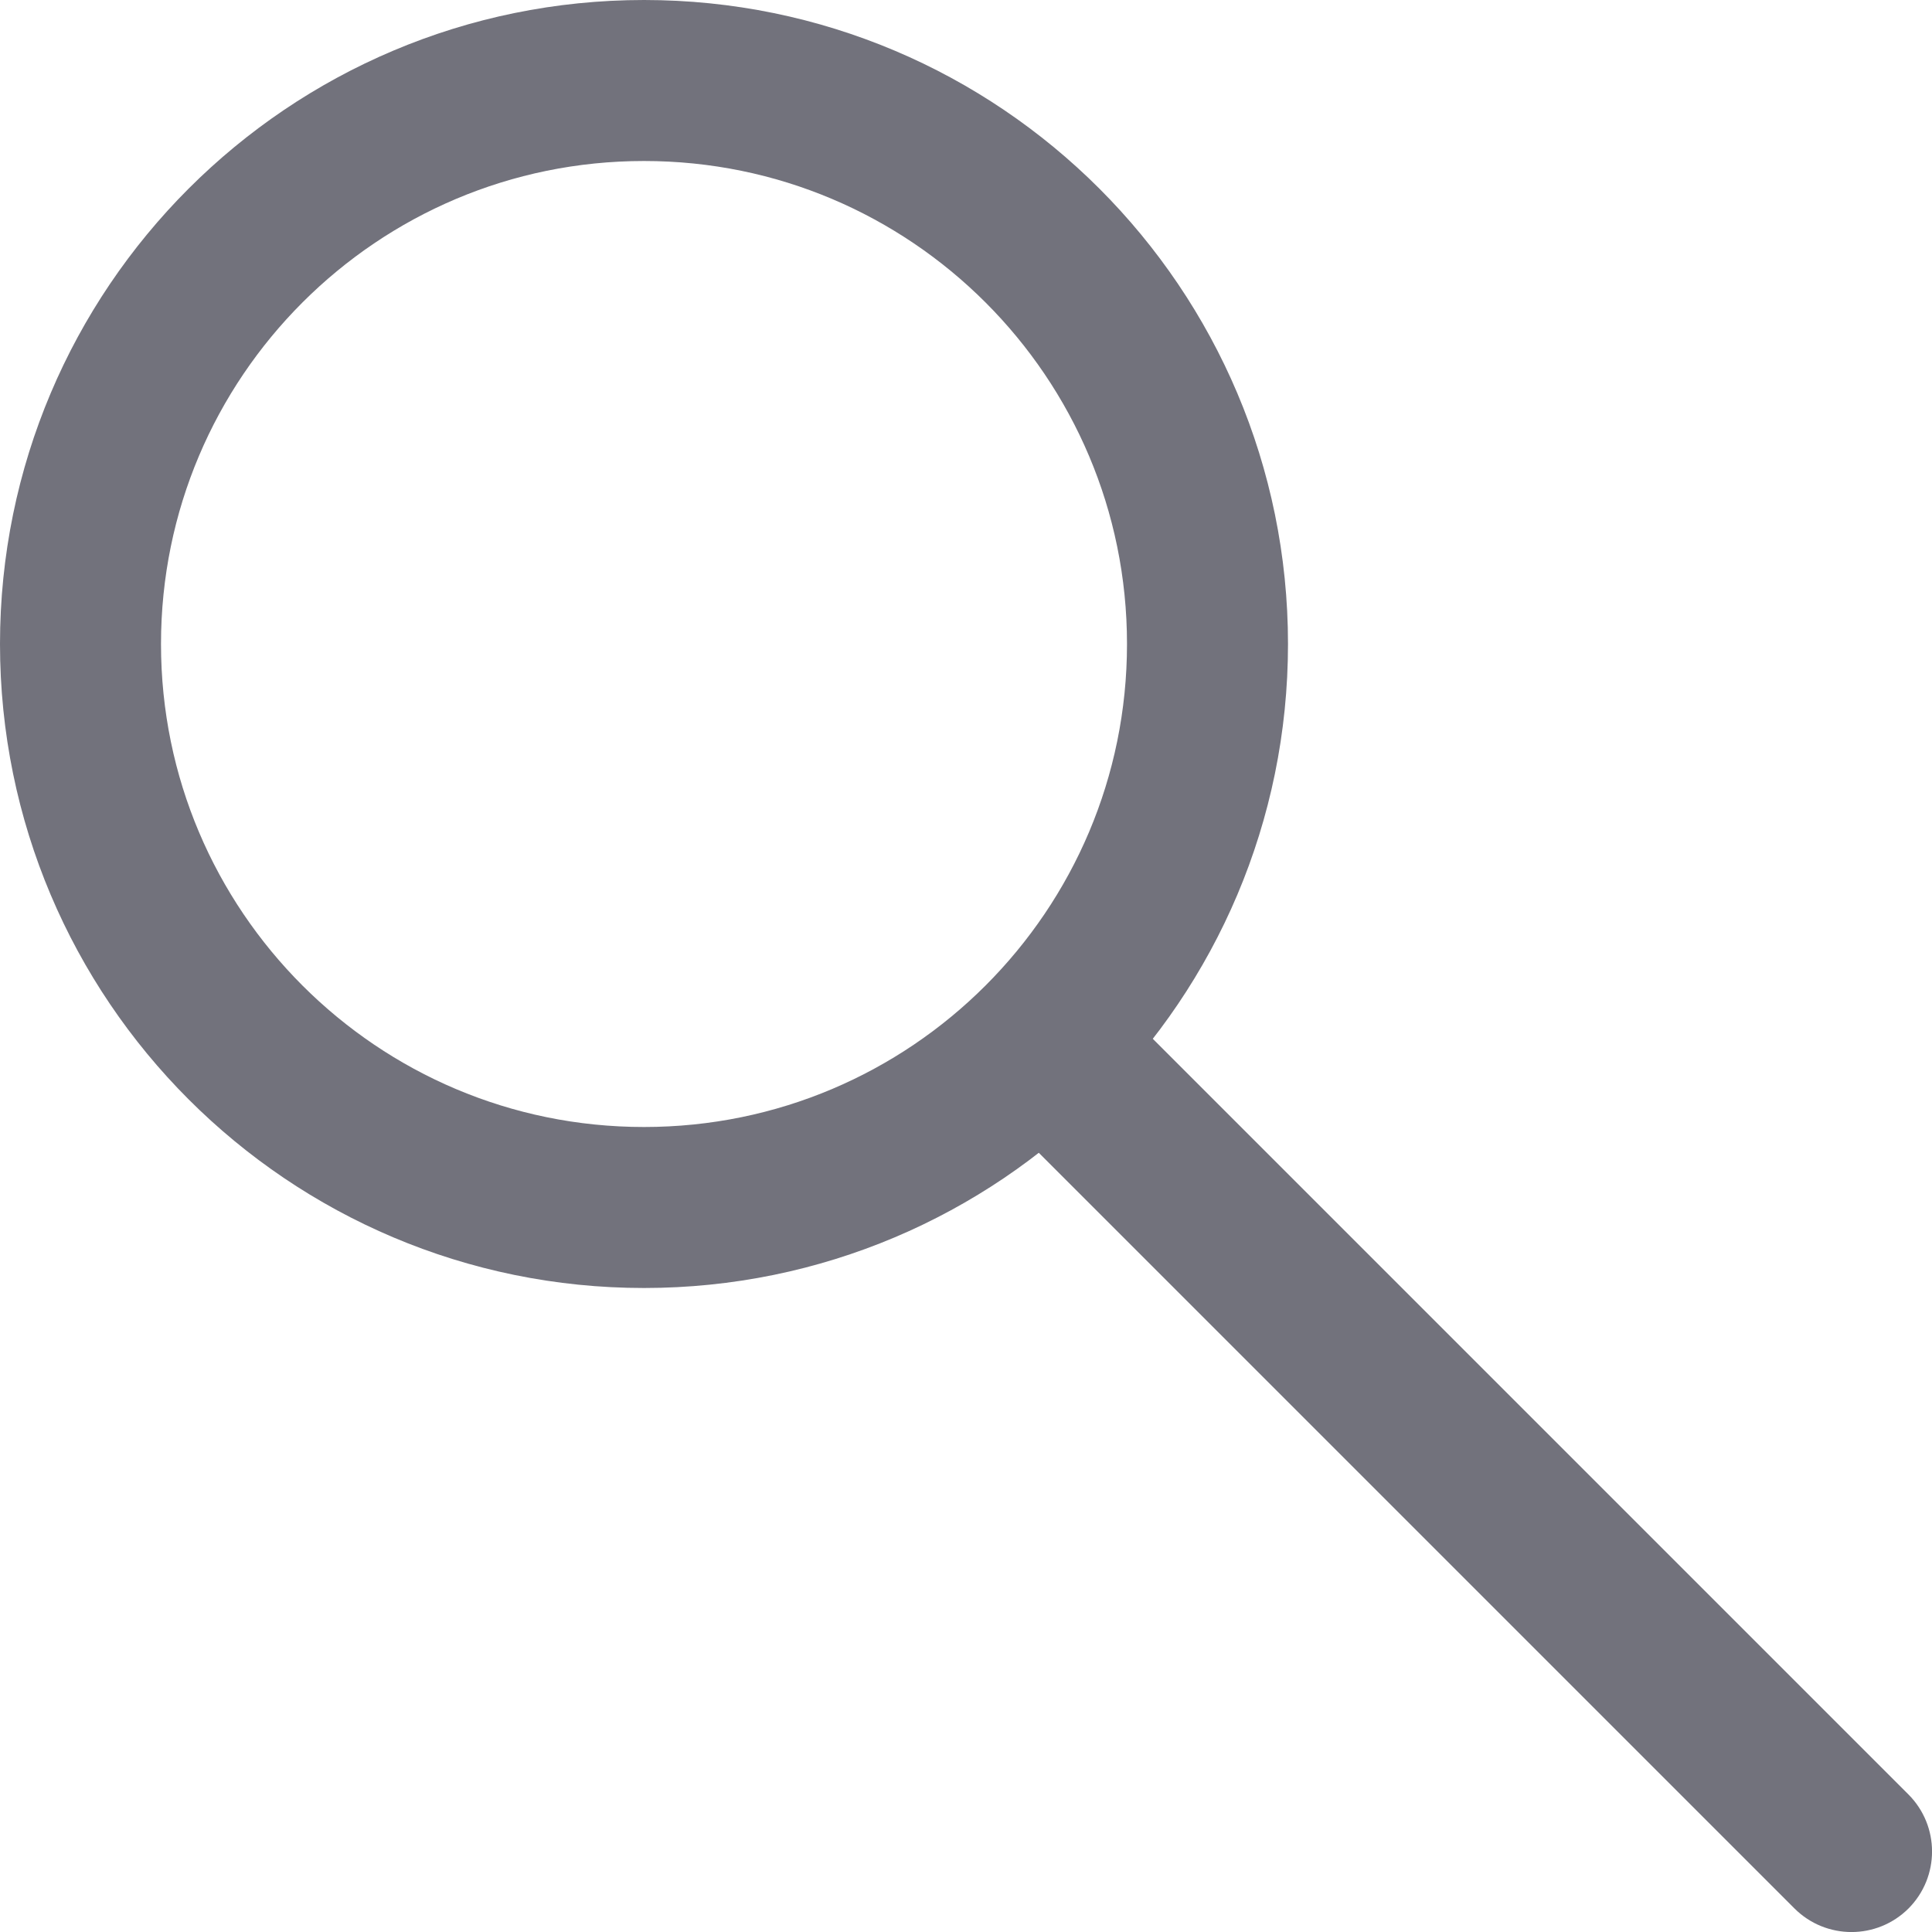
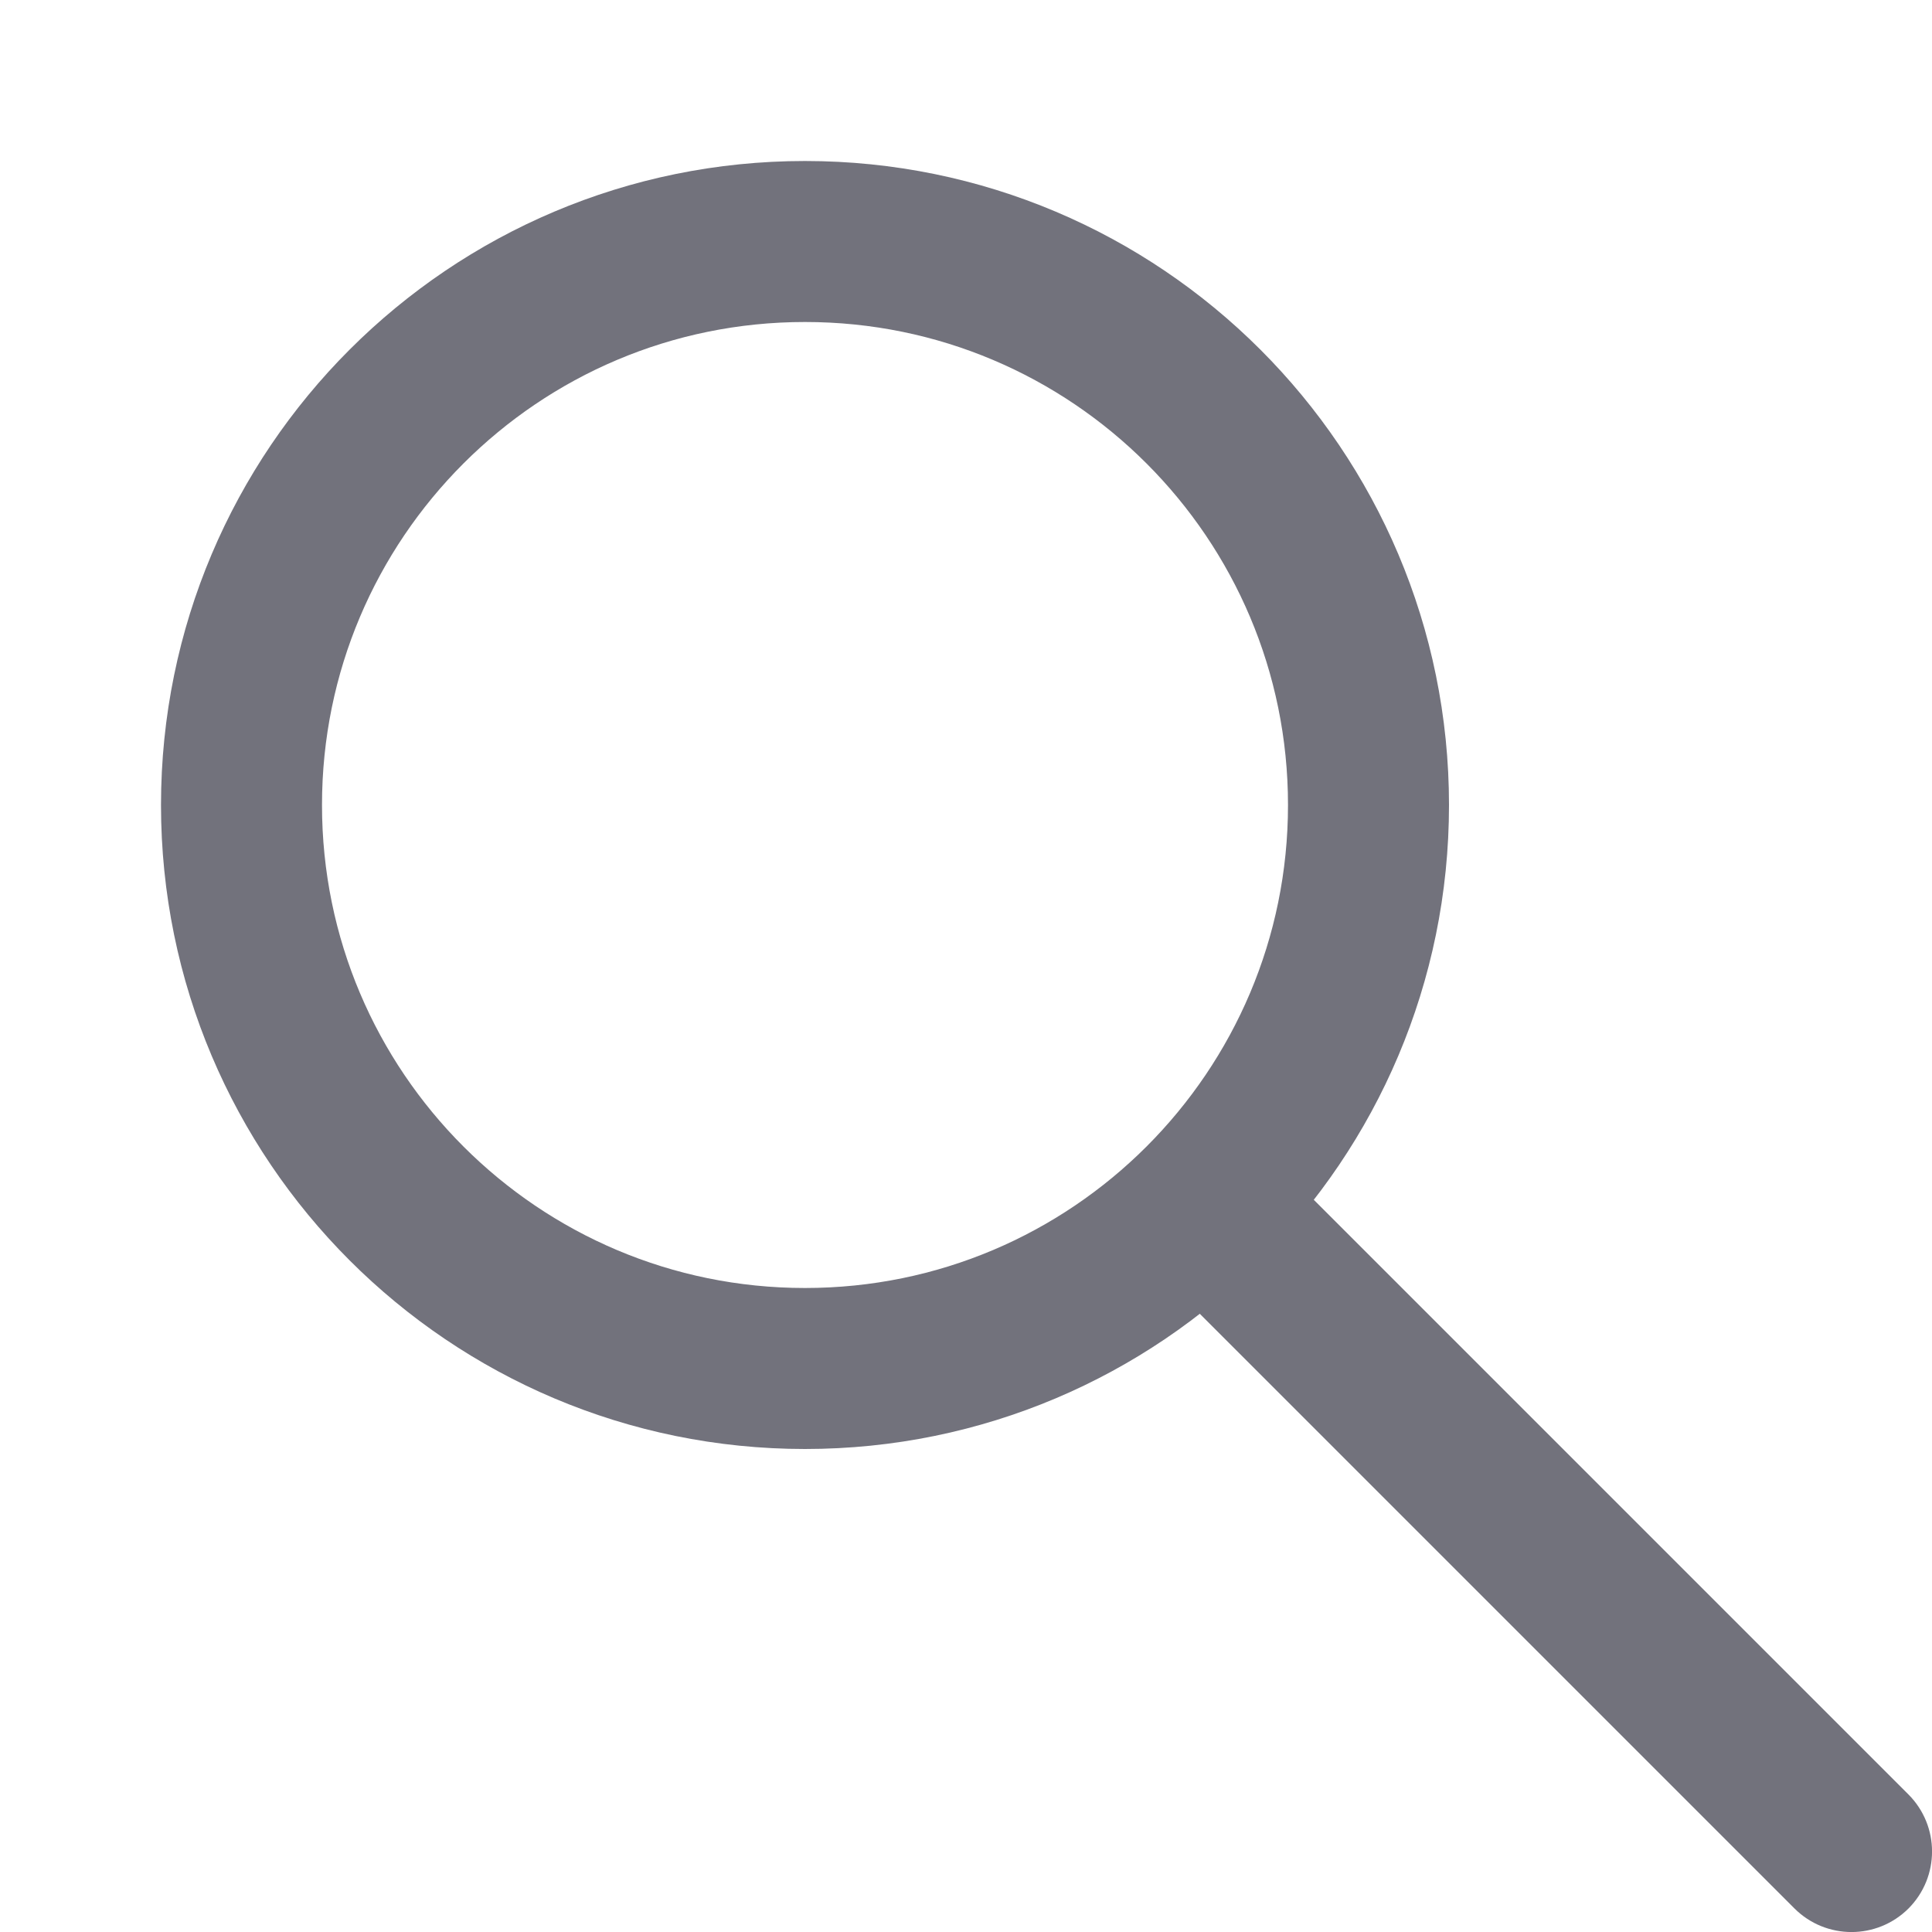
<svg xmlns="http://www.w3.org/2000/svg" width="12" height="12" viewBox="0 0 12 12" fill="none">
-   <circle cx="4" cy="4" r="3.5" stroke="#72727C" />
-   <path d="M11.146 11.854C11.342 12.049 11.658 12.049 11.854 11.854C12.049 11.658 12.049 11.342 11.854 11.146L11.146 11.854ZM6.146 6.854L11.146 11.854L11.854 11.146L6.854 6.146L6.146 6.854Z" fill="#72727C" />
+   <circle cx="5" cy="5" r="3.5" stroke="#72727C" />
+   <path d="M11.146 11.854C11.342 12.049 11.658 12.049 11.854 11.854C12.049 11.658 12.049 11.342 11.854 11.146L11.146 11.854ZM7.146 7.854L11.146 11.854L11.854 11.146L7.854 7.146L7.146 7.854Z" fill="#72727C" />
</svg>
